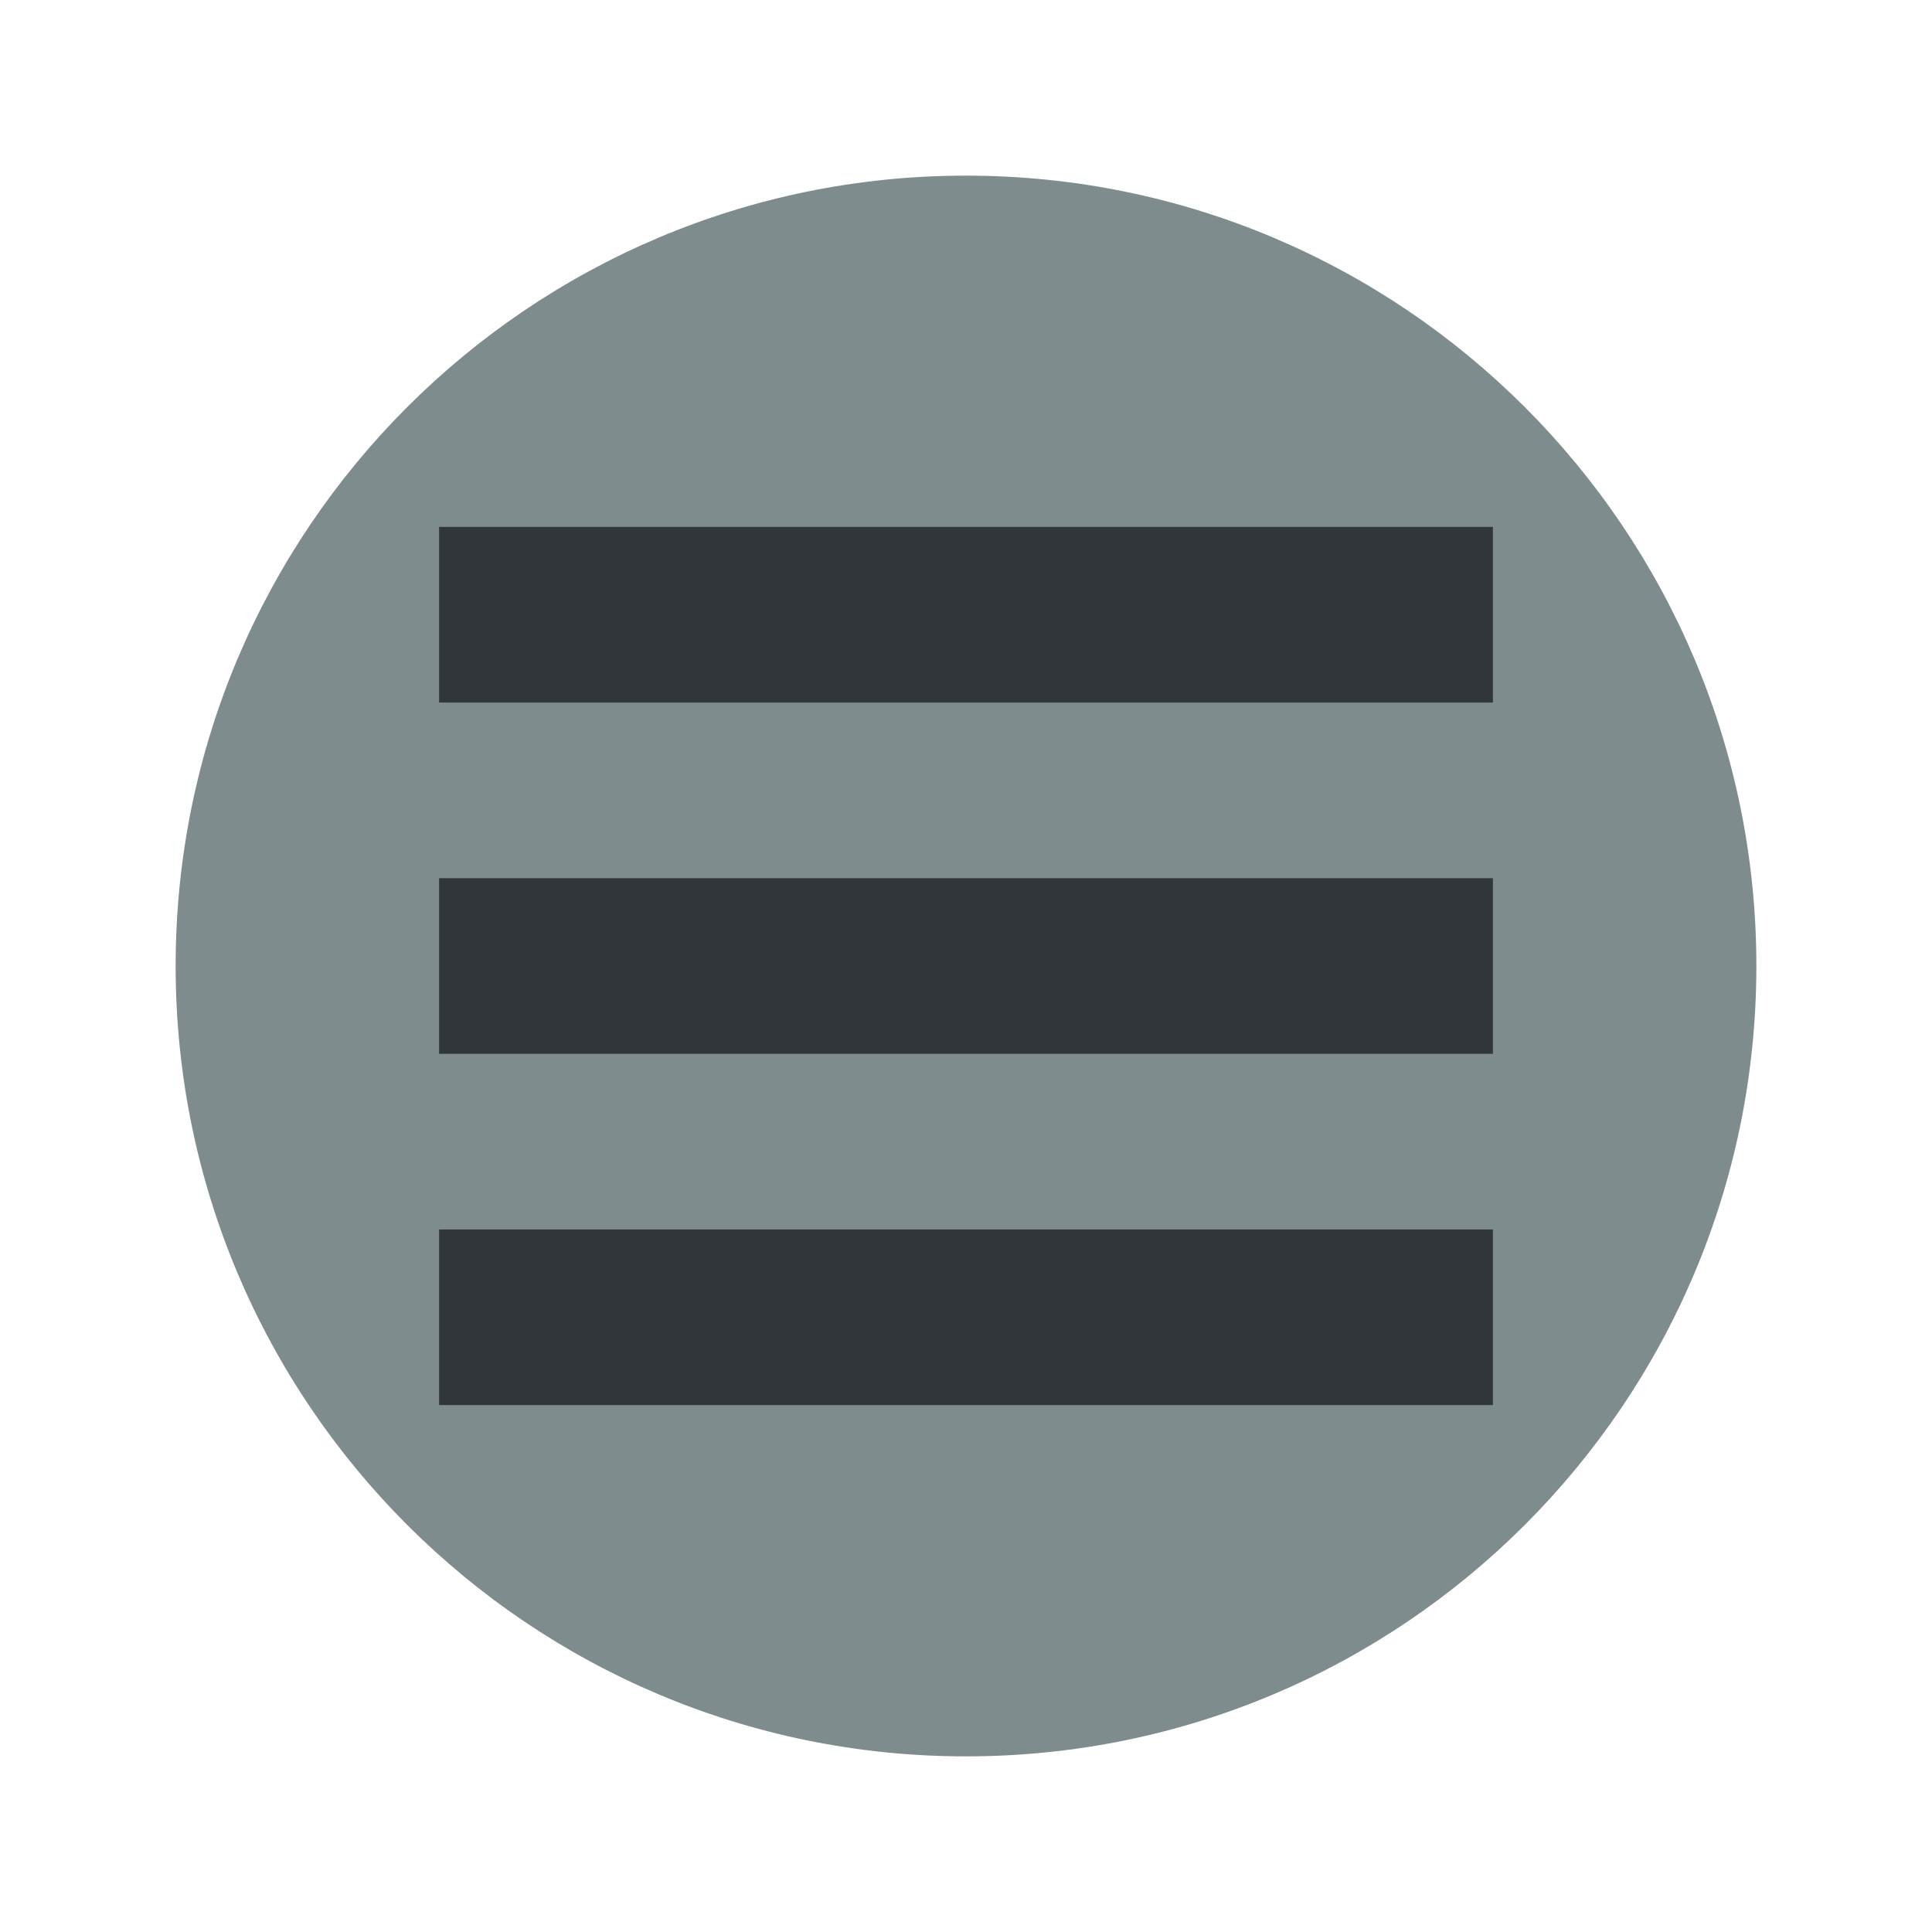
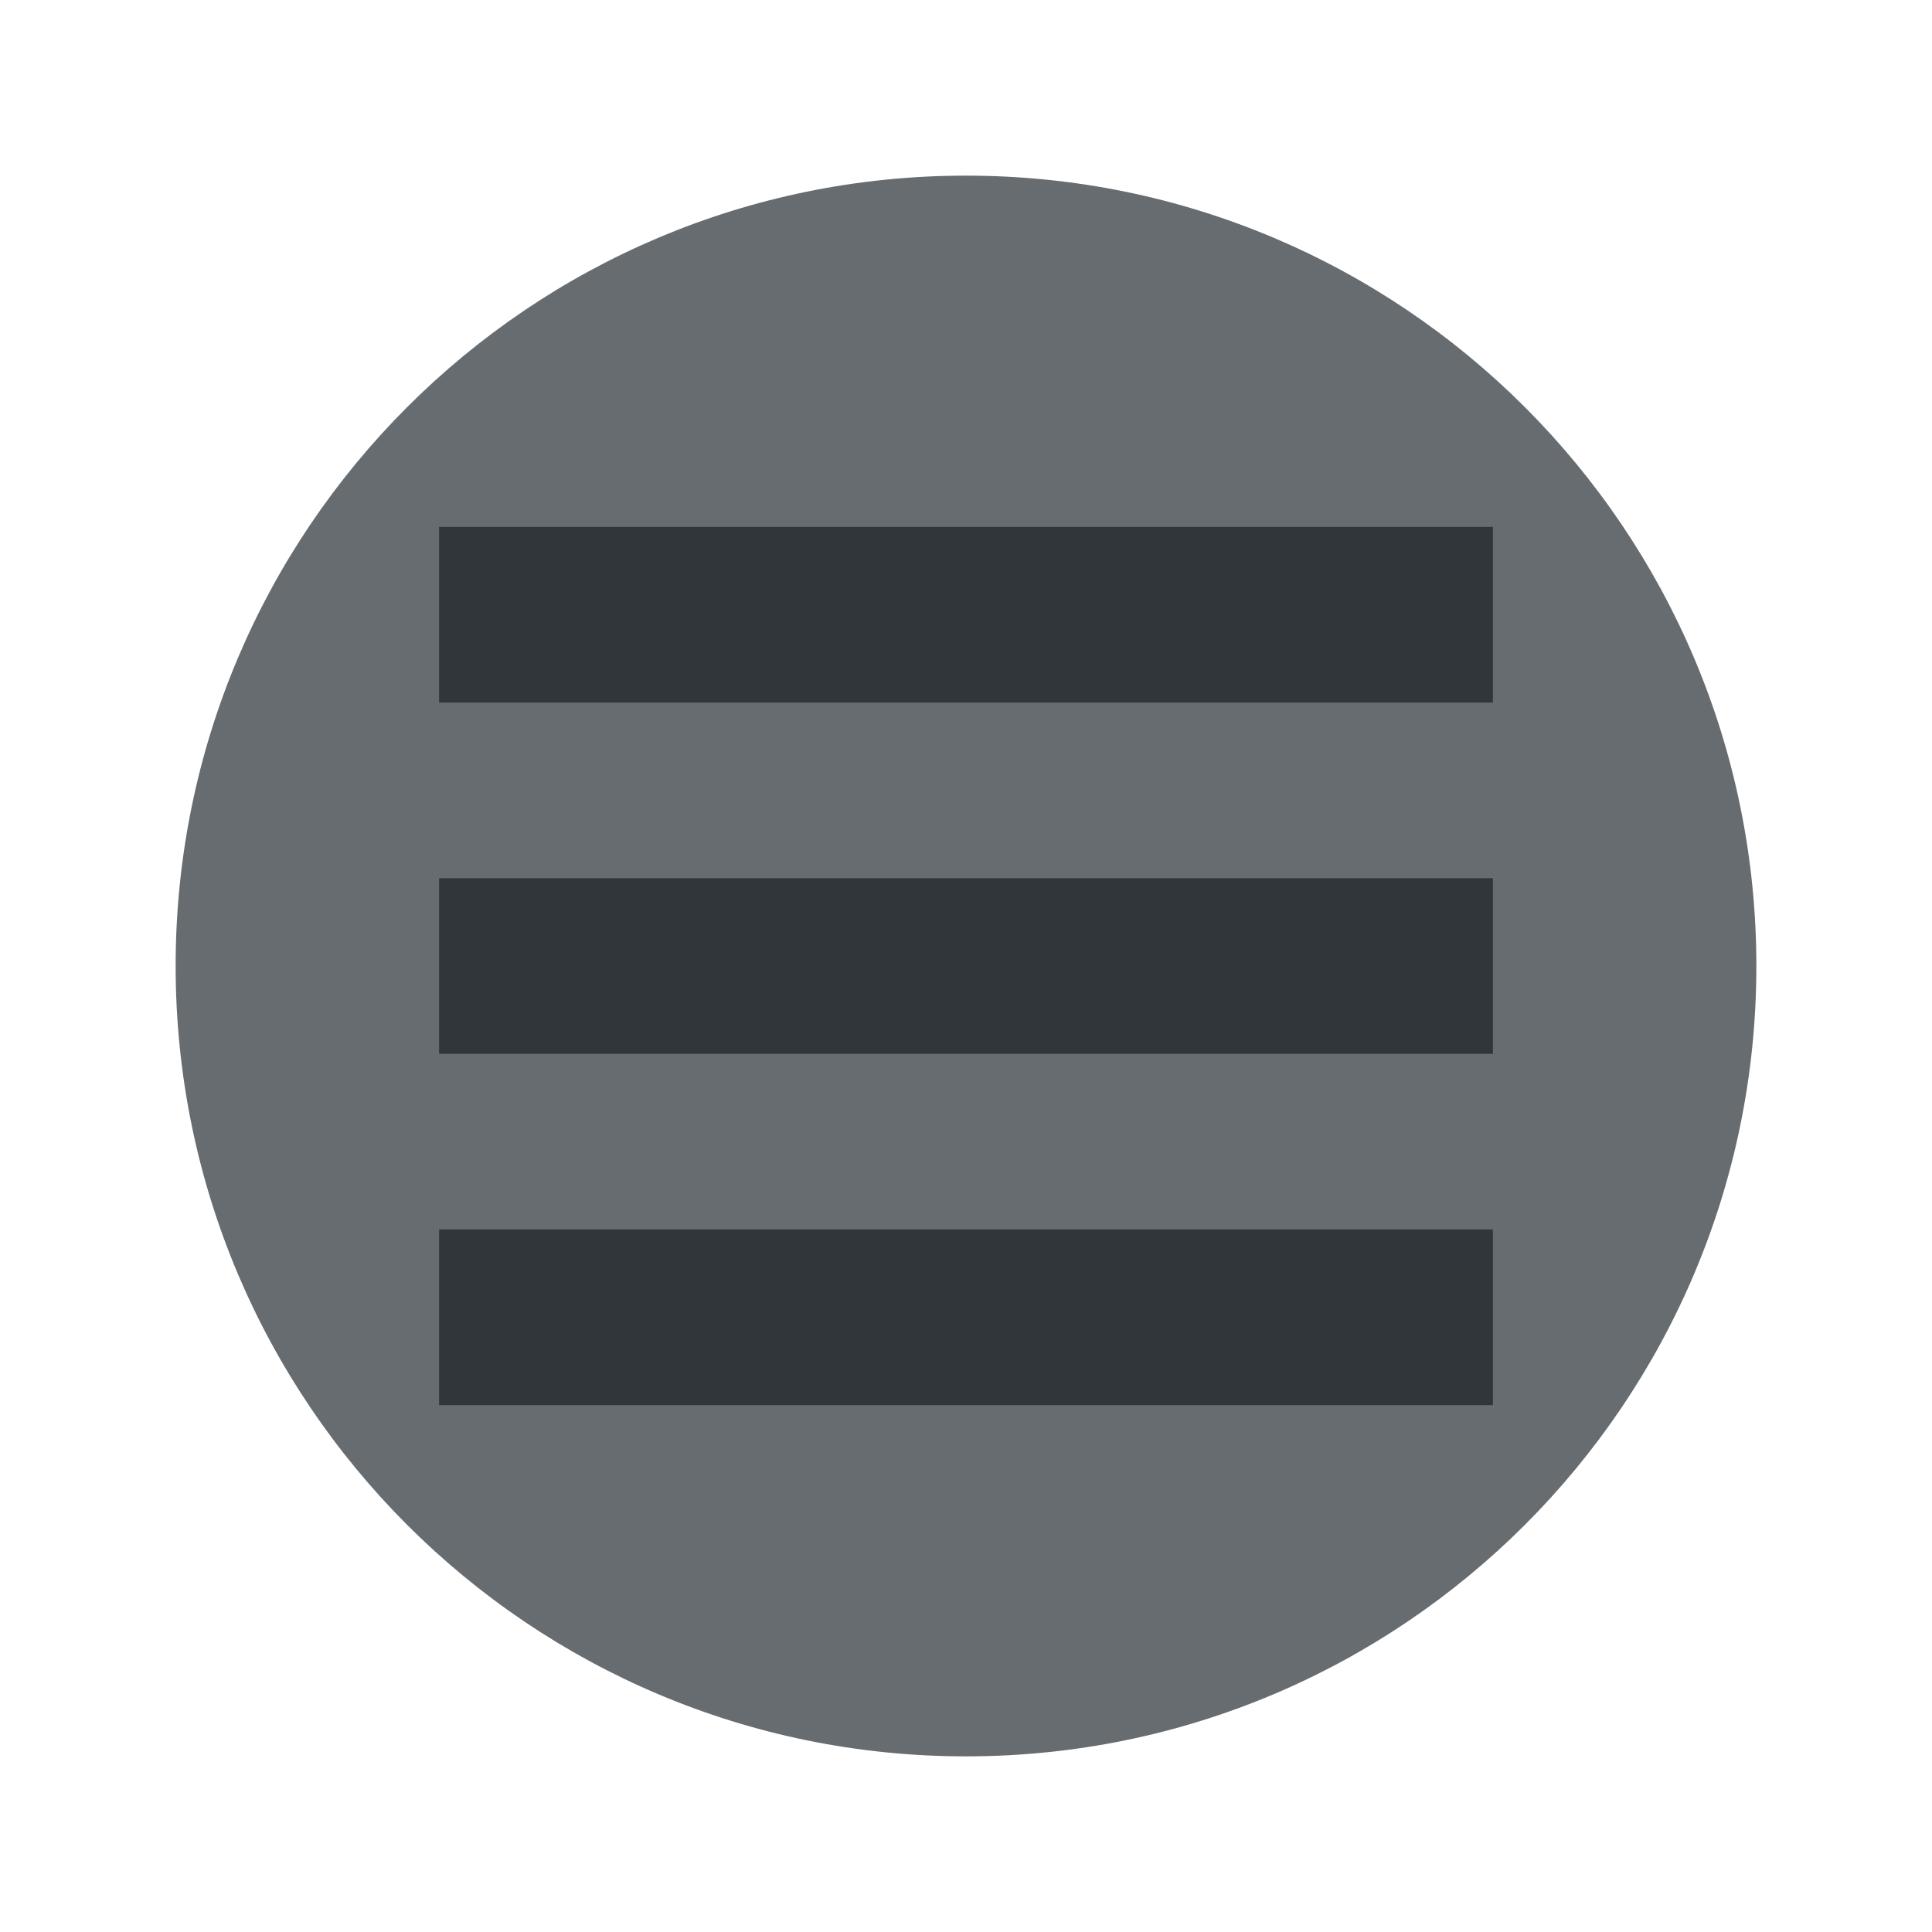
- <svg xmlns="http://www.w3.org/2000/svg" viewBox="0 0 22 22" version="1.1" id="svg14" width="22" height="22">
-   <defs id="defs18" />
-   <g id="g32">
-     <g id="g12" transform="translate(-553.72,-583.115)" style="fill:#7f8c8d;fill-opacity:1">
-       <path style="fill:#7f8c8d;fill-opacity:1" id="path2" transform="matrix(1.125,0,0,1.125,-3287.28,-900.29)" d="m 3432,1328.36 c 0,4.418 -3.582,8 -8,8 -4.418,0 -8,-3.582 -8,-8 0,-4.418 3.582,-8 8,-8 4.418,0 8,3.582 8,8" />
-       <g style="color:#000000;fill:#7f8c8d;fill-opacity:1" id="g10" />
-     </g>
-     <path style="fill:#31363b;fill-opacity:1;stroke:none" d="m 5,6 v 2 h 12 v -2 z M 5,10 v 2 H 17 V 10 Z m 0,4 V 16 h 12 v -2 z" class="ColorScheme-Text" id="path4" />
-   </g>
+ <svg xmlns="http://www.w3.org/2000/svg" height="22" width="22">
+   <path d="M20 11a9 9 0 1 1-18 0 9 9 0 0 1 18 0" fill="#676c70" />
+   <path d="M5 6v2h12V6zm0 4v2h12v-2zm0 4v2h12v-2z" fill="#31363b" />
</svg>
